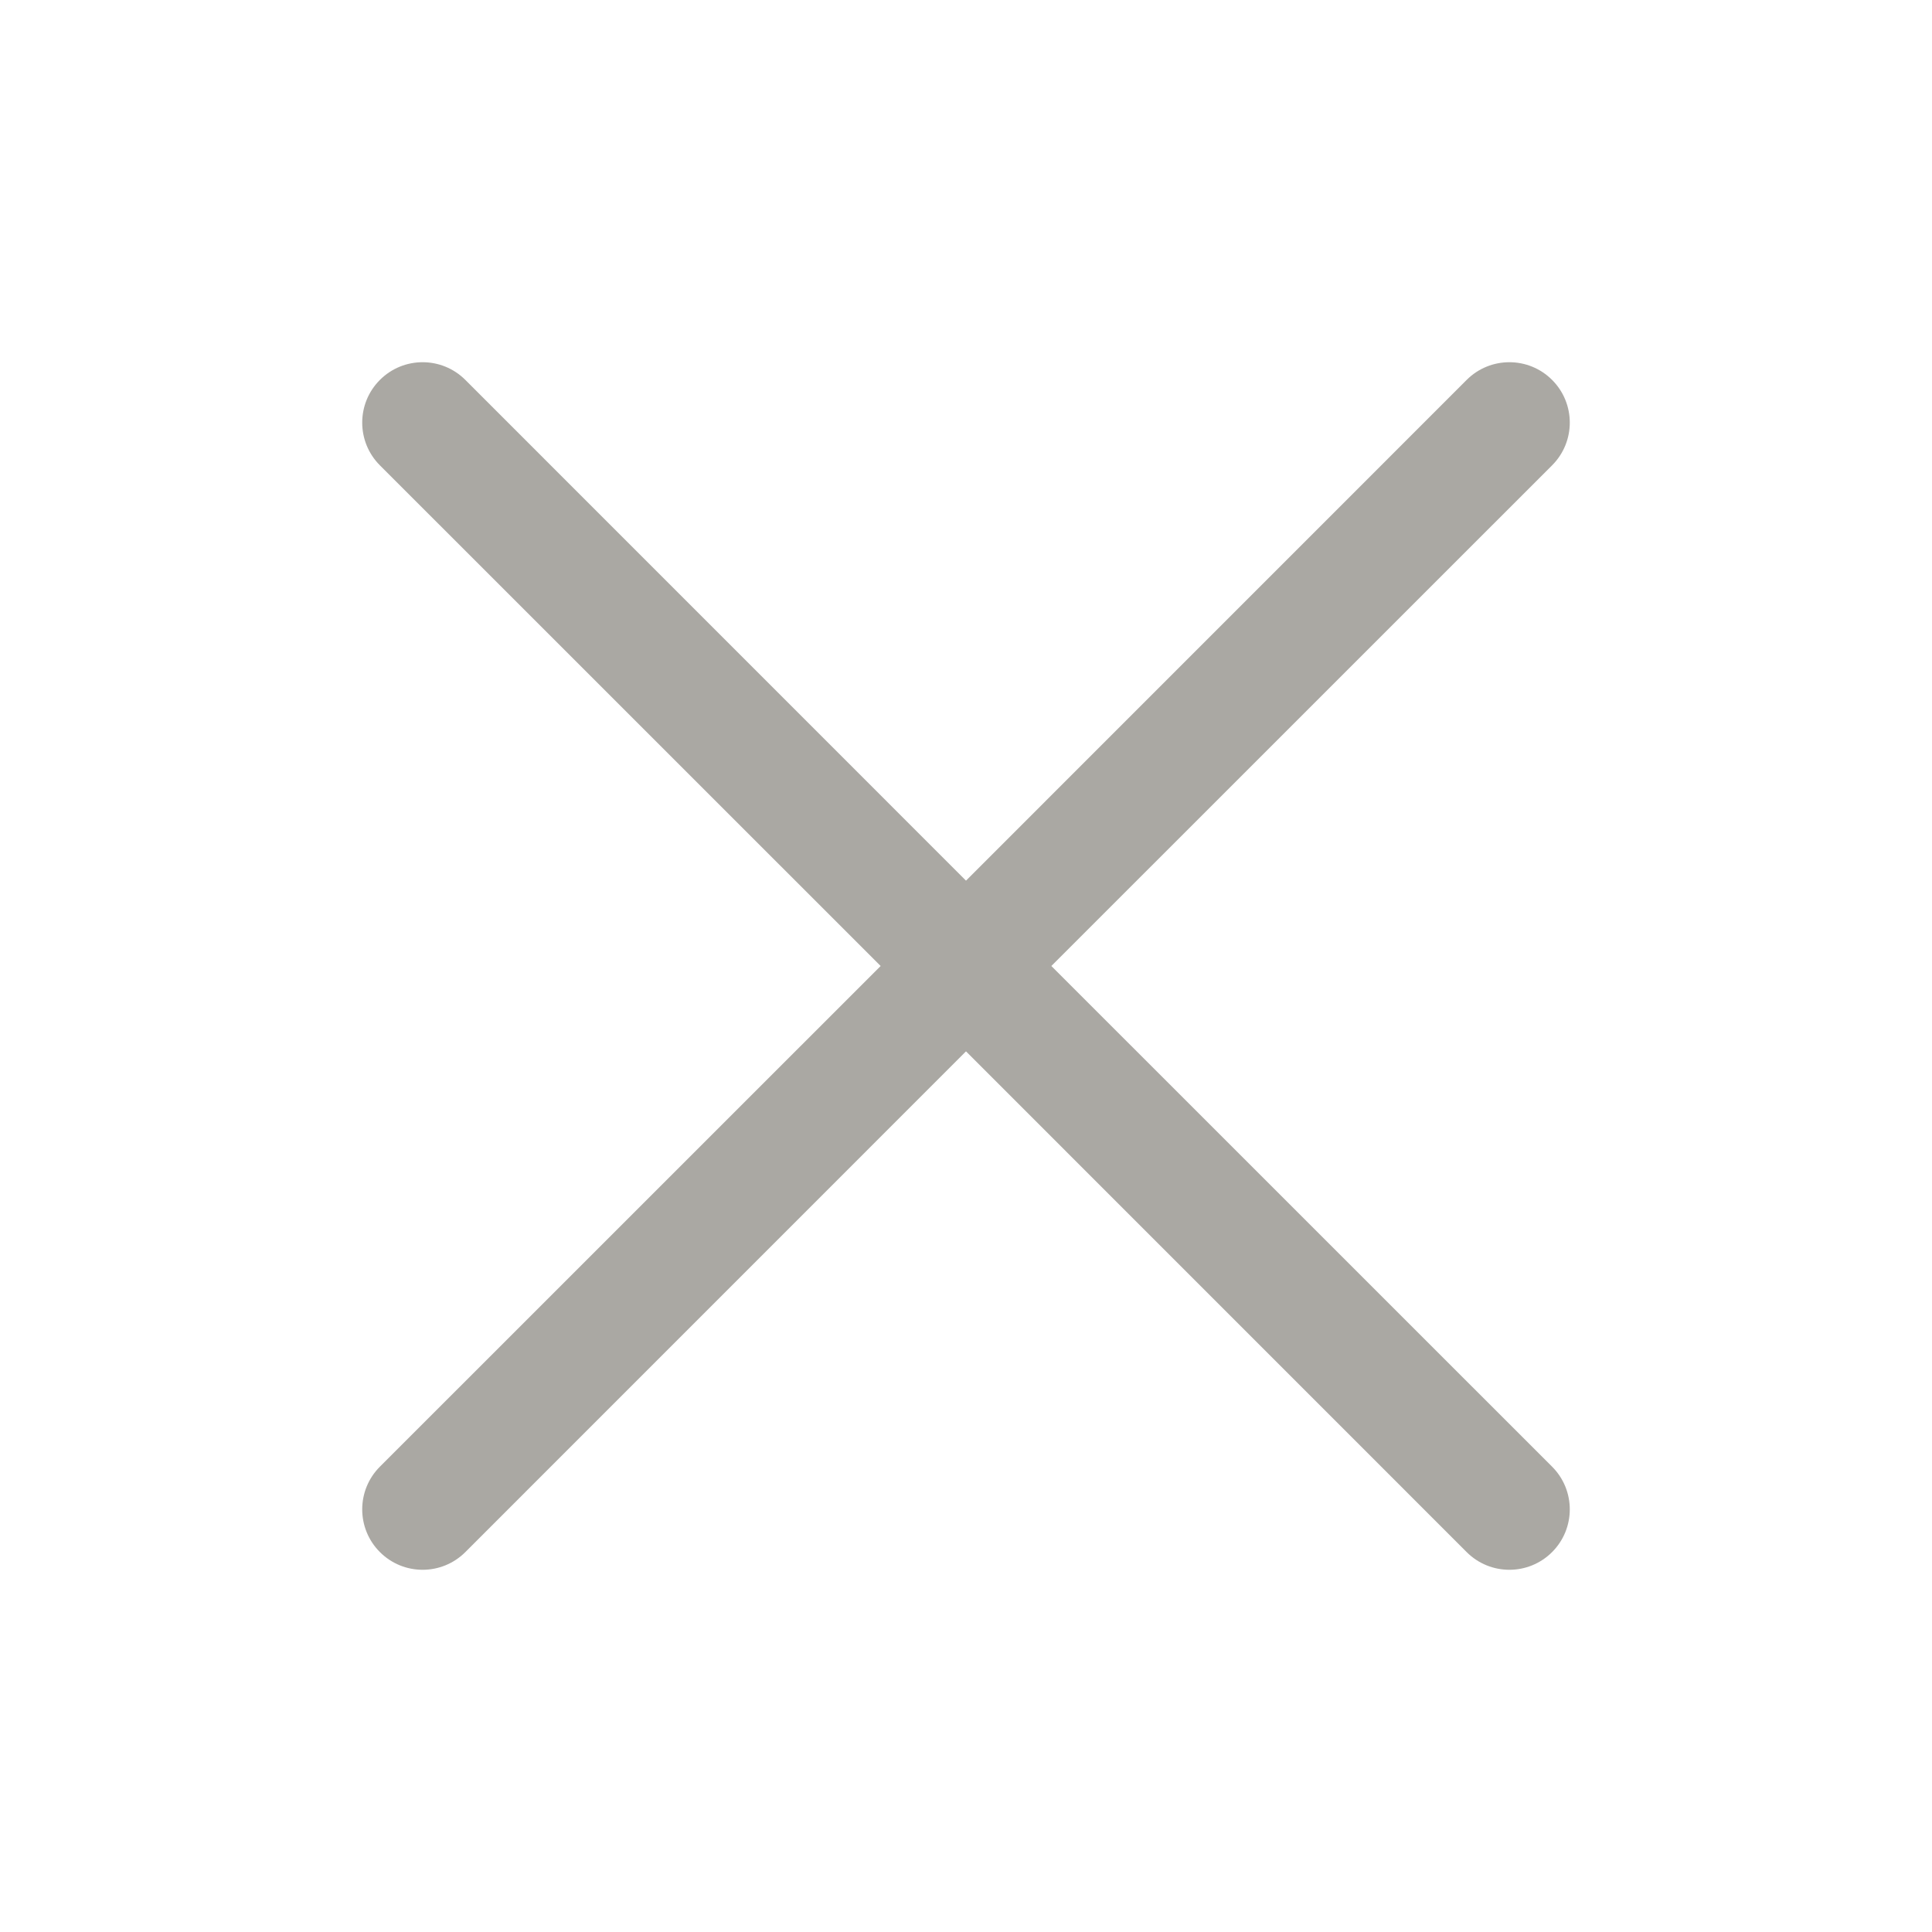
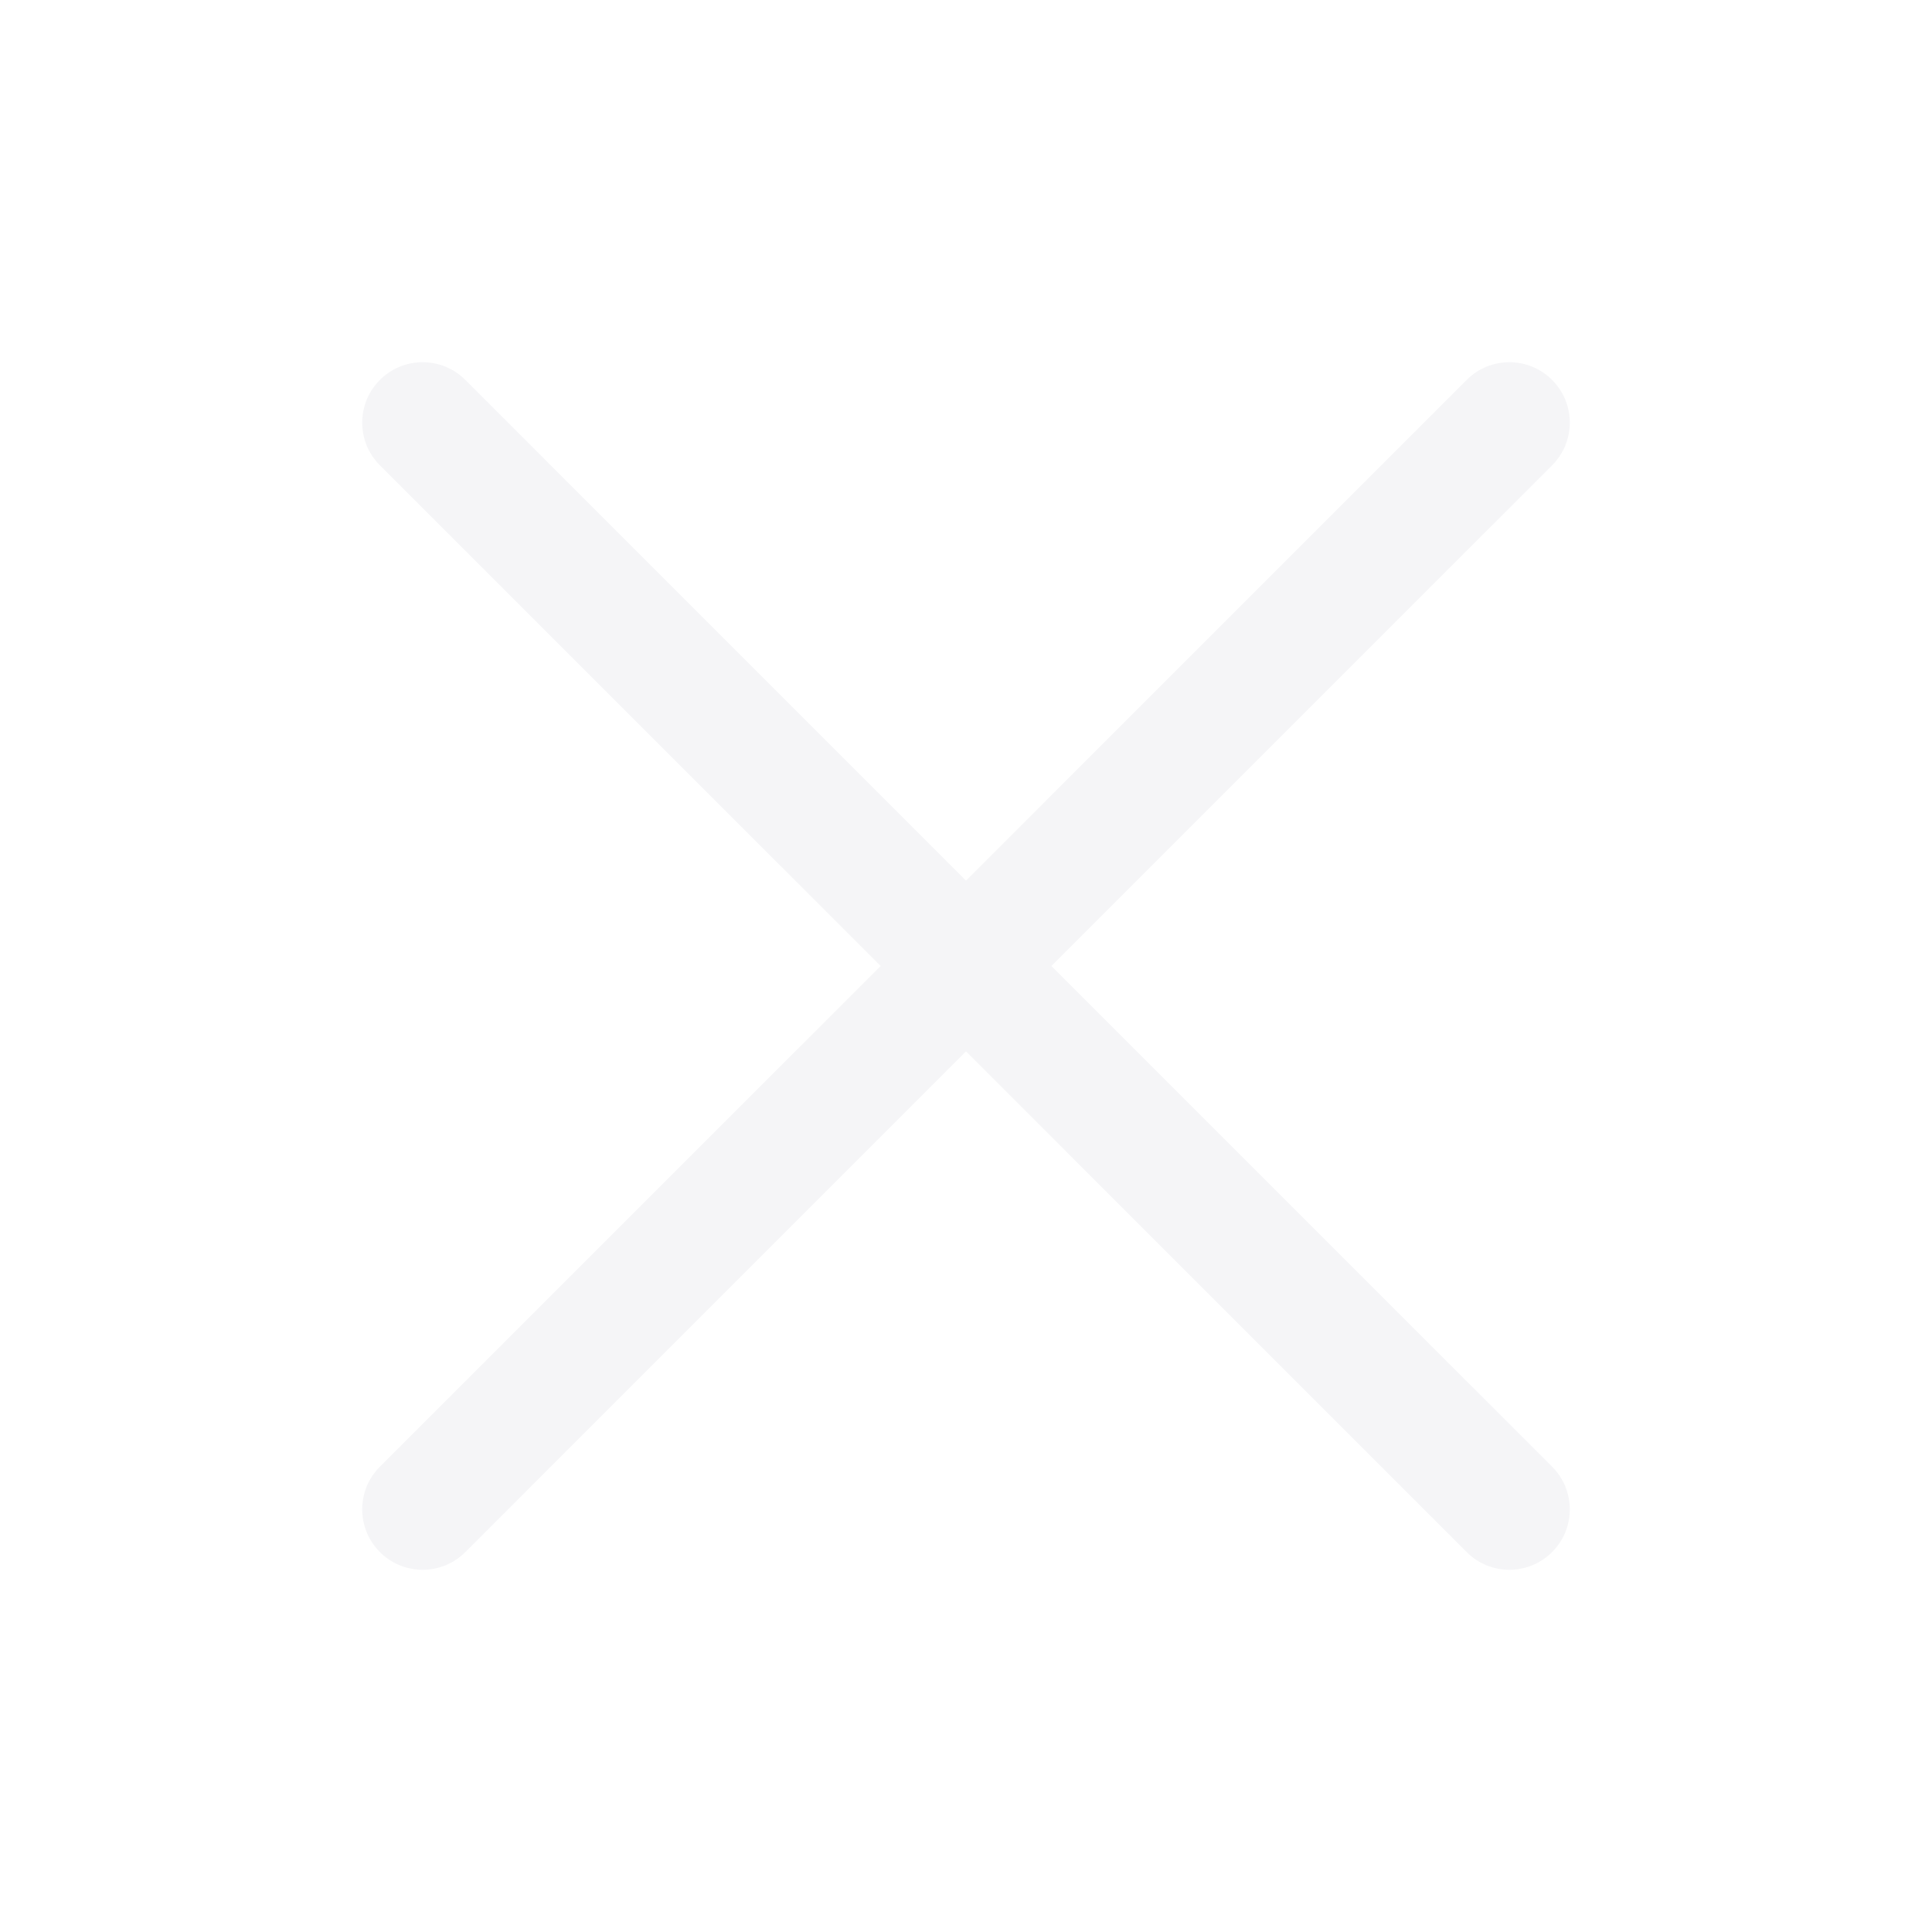
- <svg xmlns="http://www.w3.org/2000/svg" viewBox="0 0 256 256" fill="#aaa8a3" aria-hidden="true">
+ <svg xmlns="http://www.w3.org/2000/svg" viewBox="0 0 256 256" fill="#f5f5f7" aria-hidden="true">
  <path d="M205.66 194.34a8 8 0 0 1-11.32 11.32L128 139.31l-66.34 66.35a8 8 0 0 1-11.32-11.32L116.69 128 50.34 61.66a8 8 0 0 1 11.32-11.32L128 116.69l66.34-66.35a8 8 0 0 1 11.32 11.32L139.31 128Z" />
</svg>
